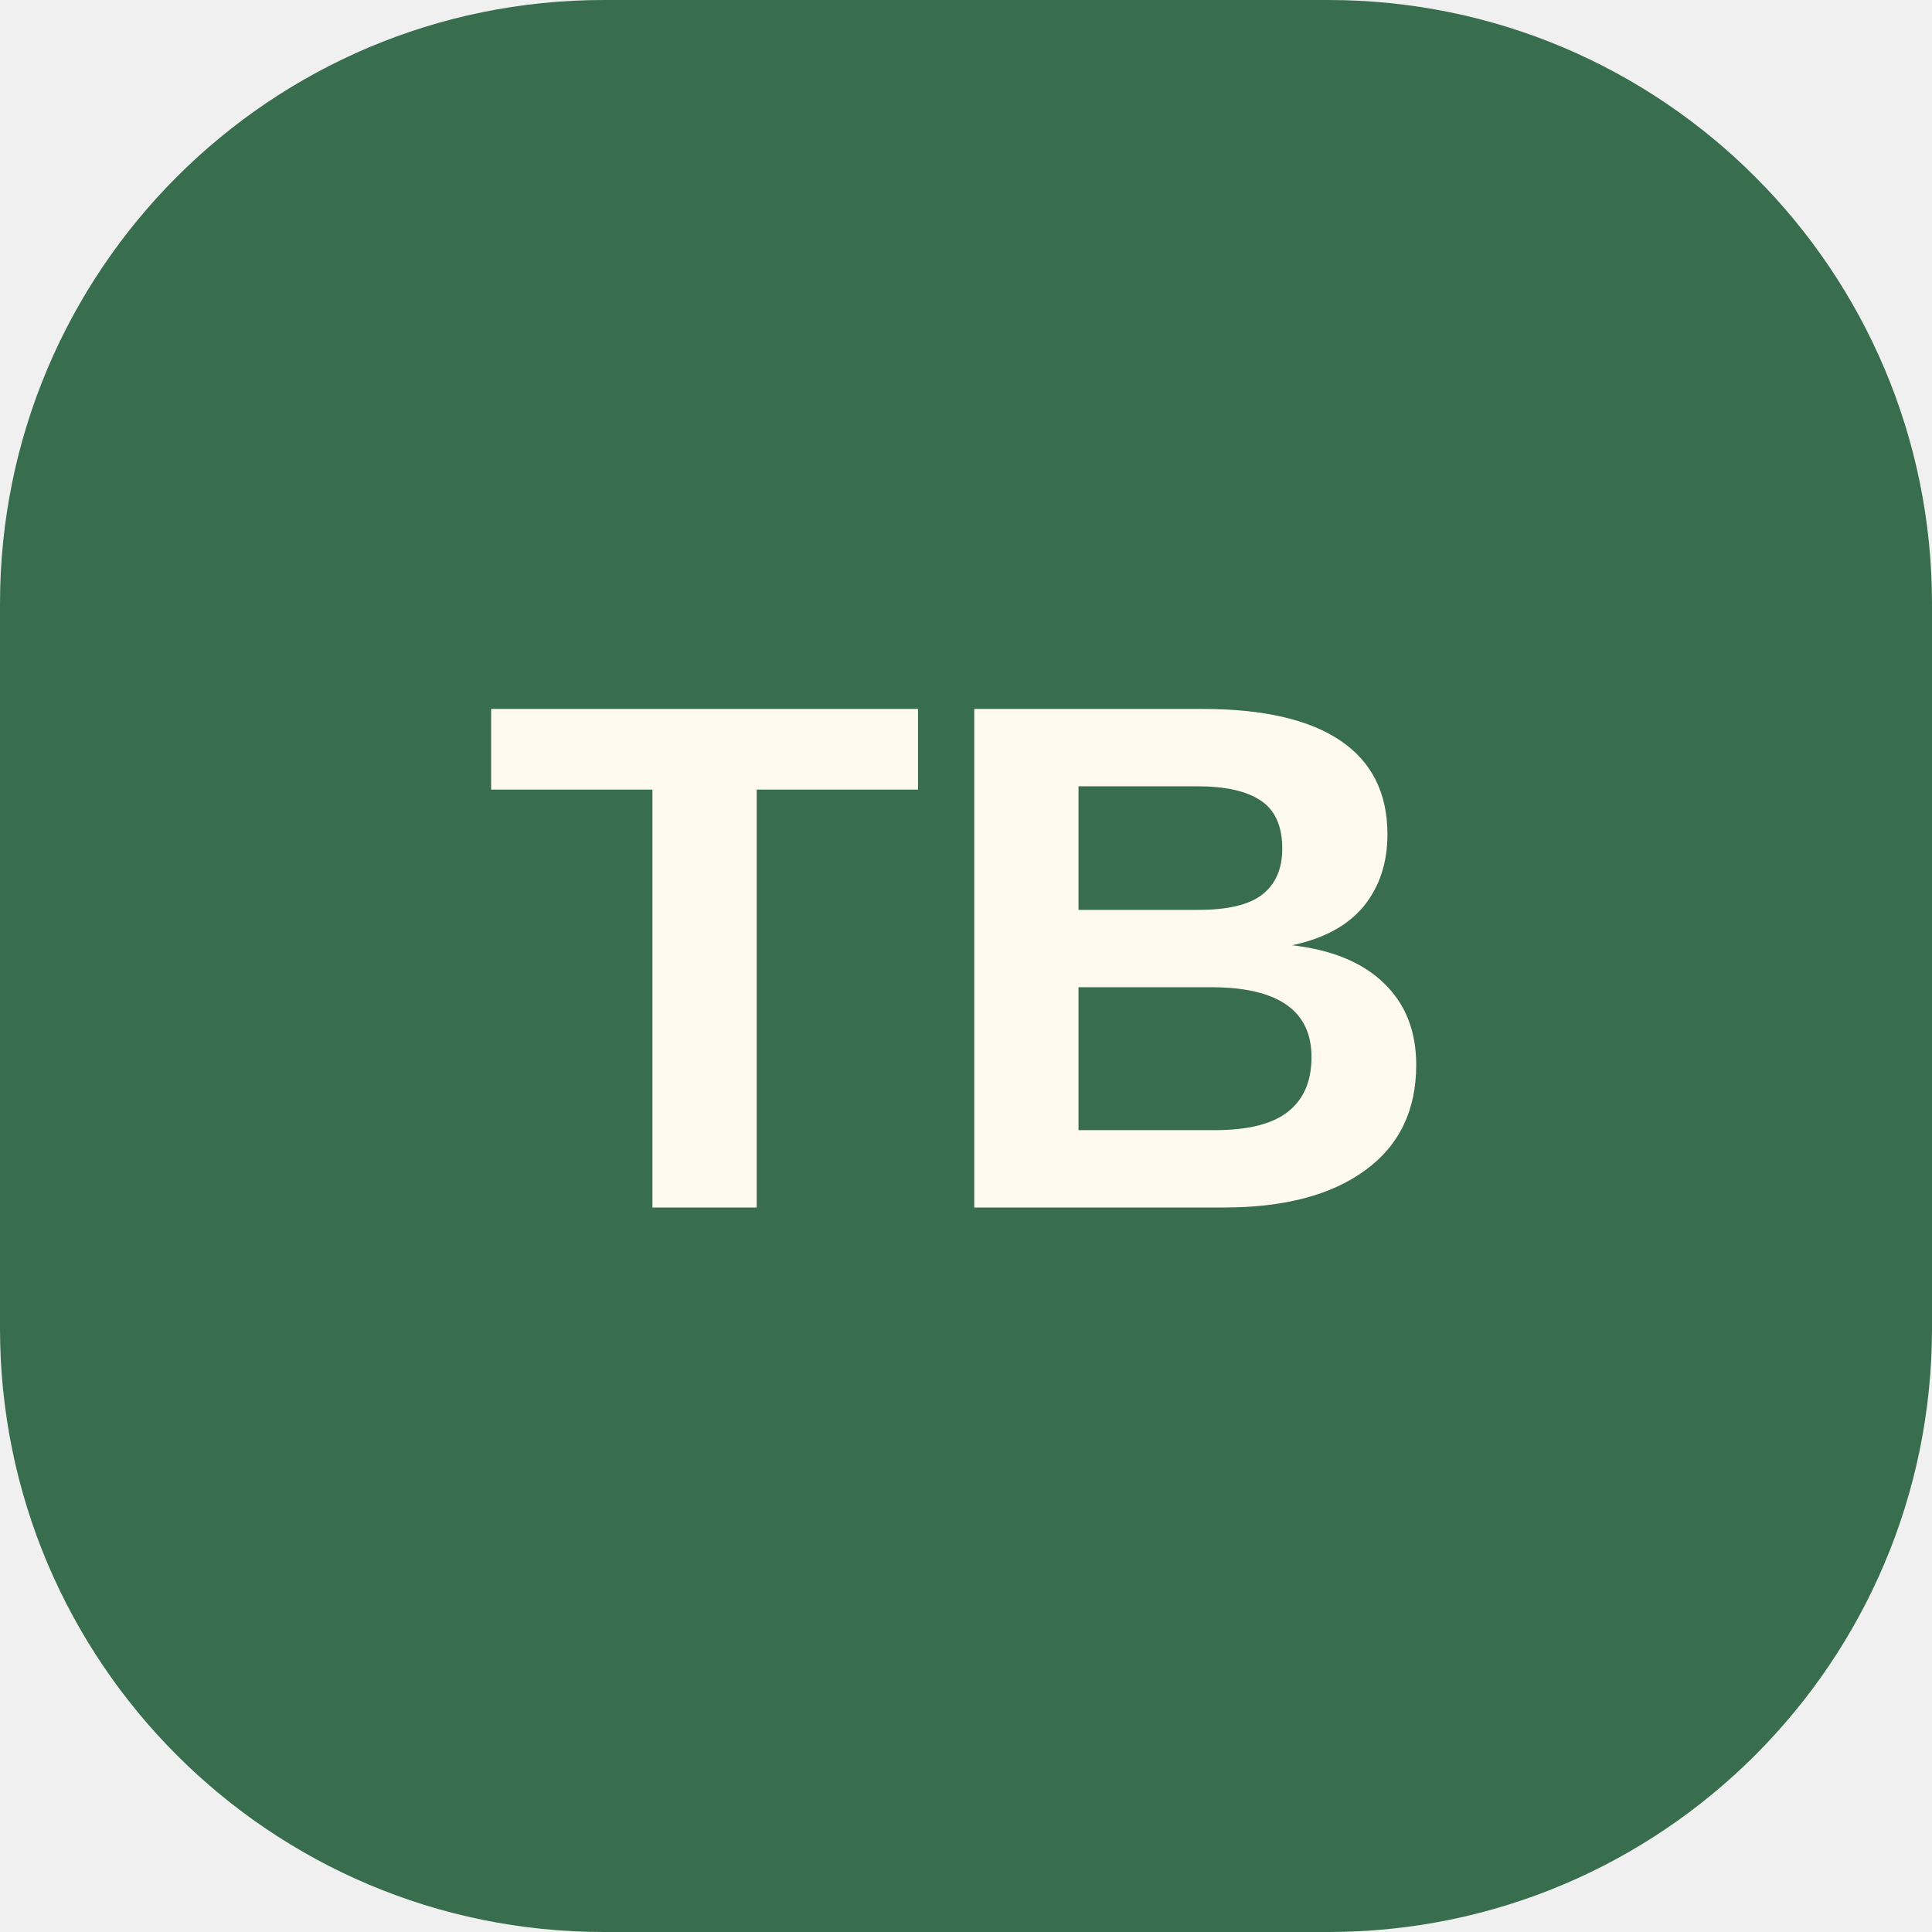
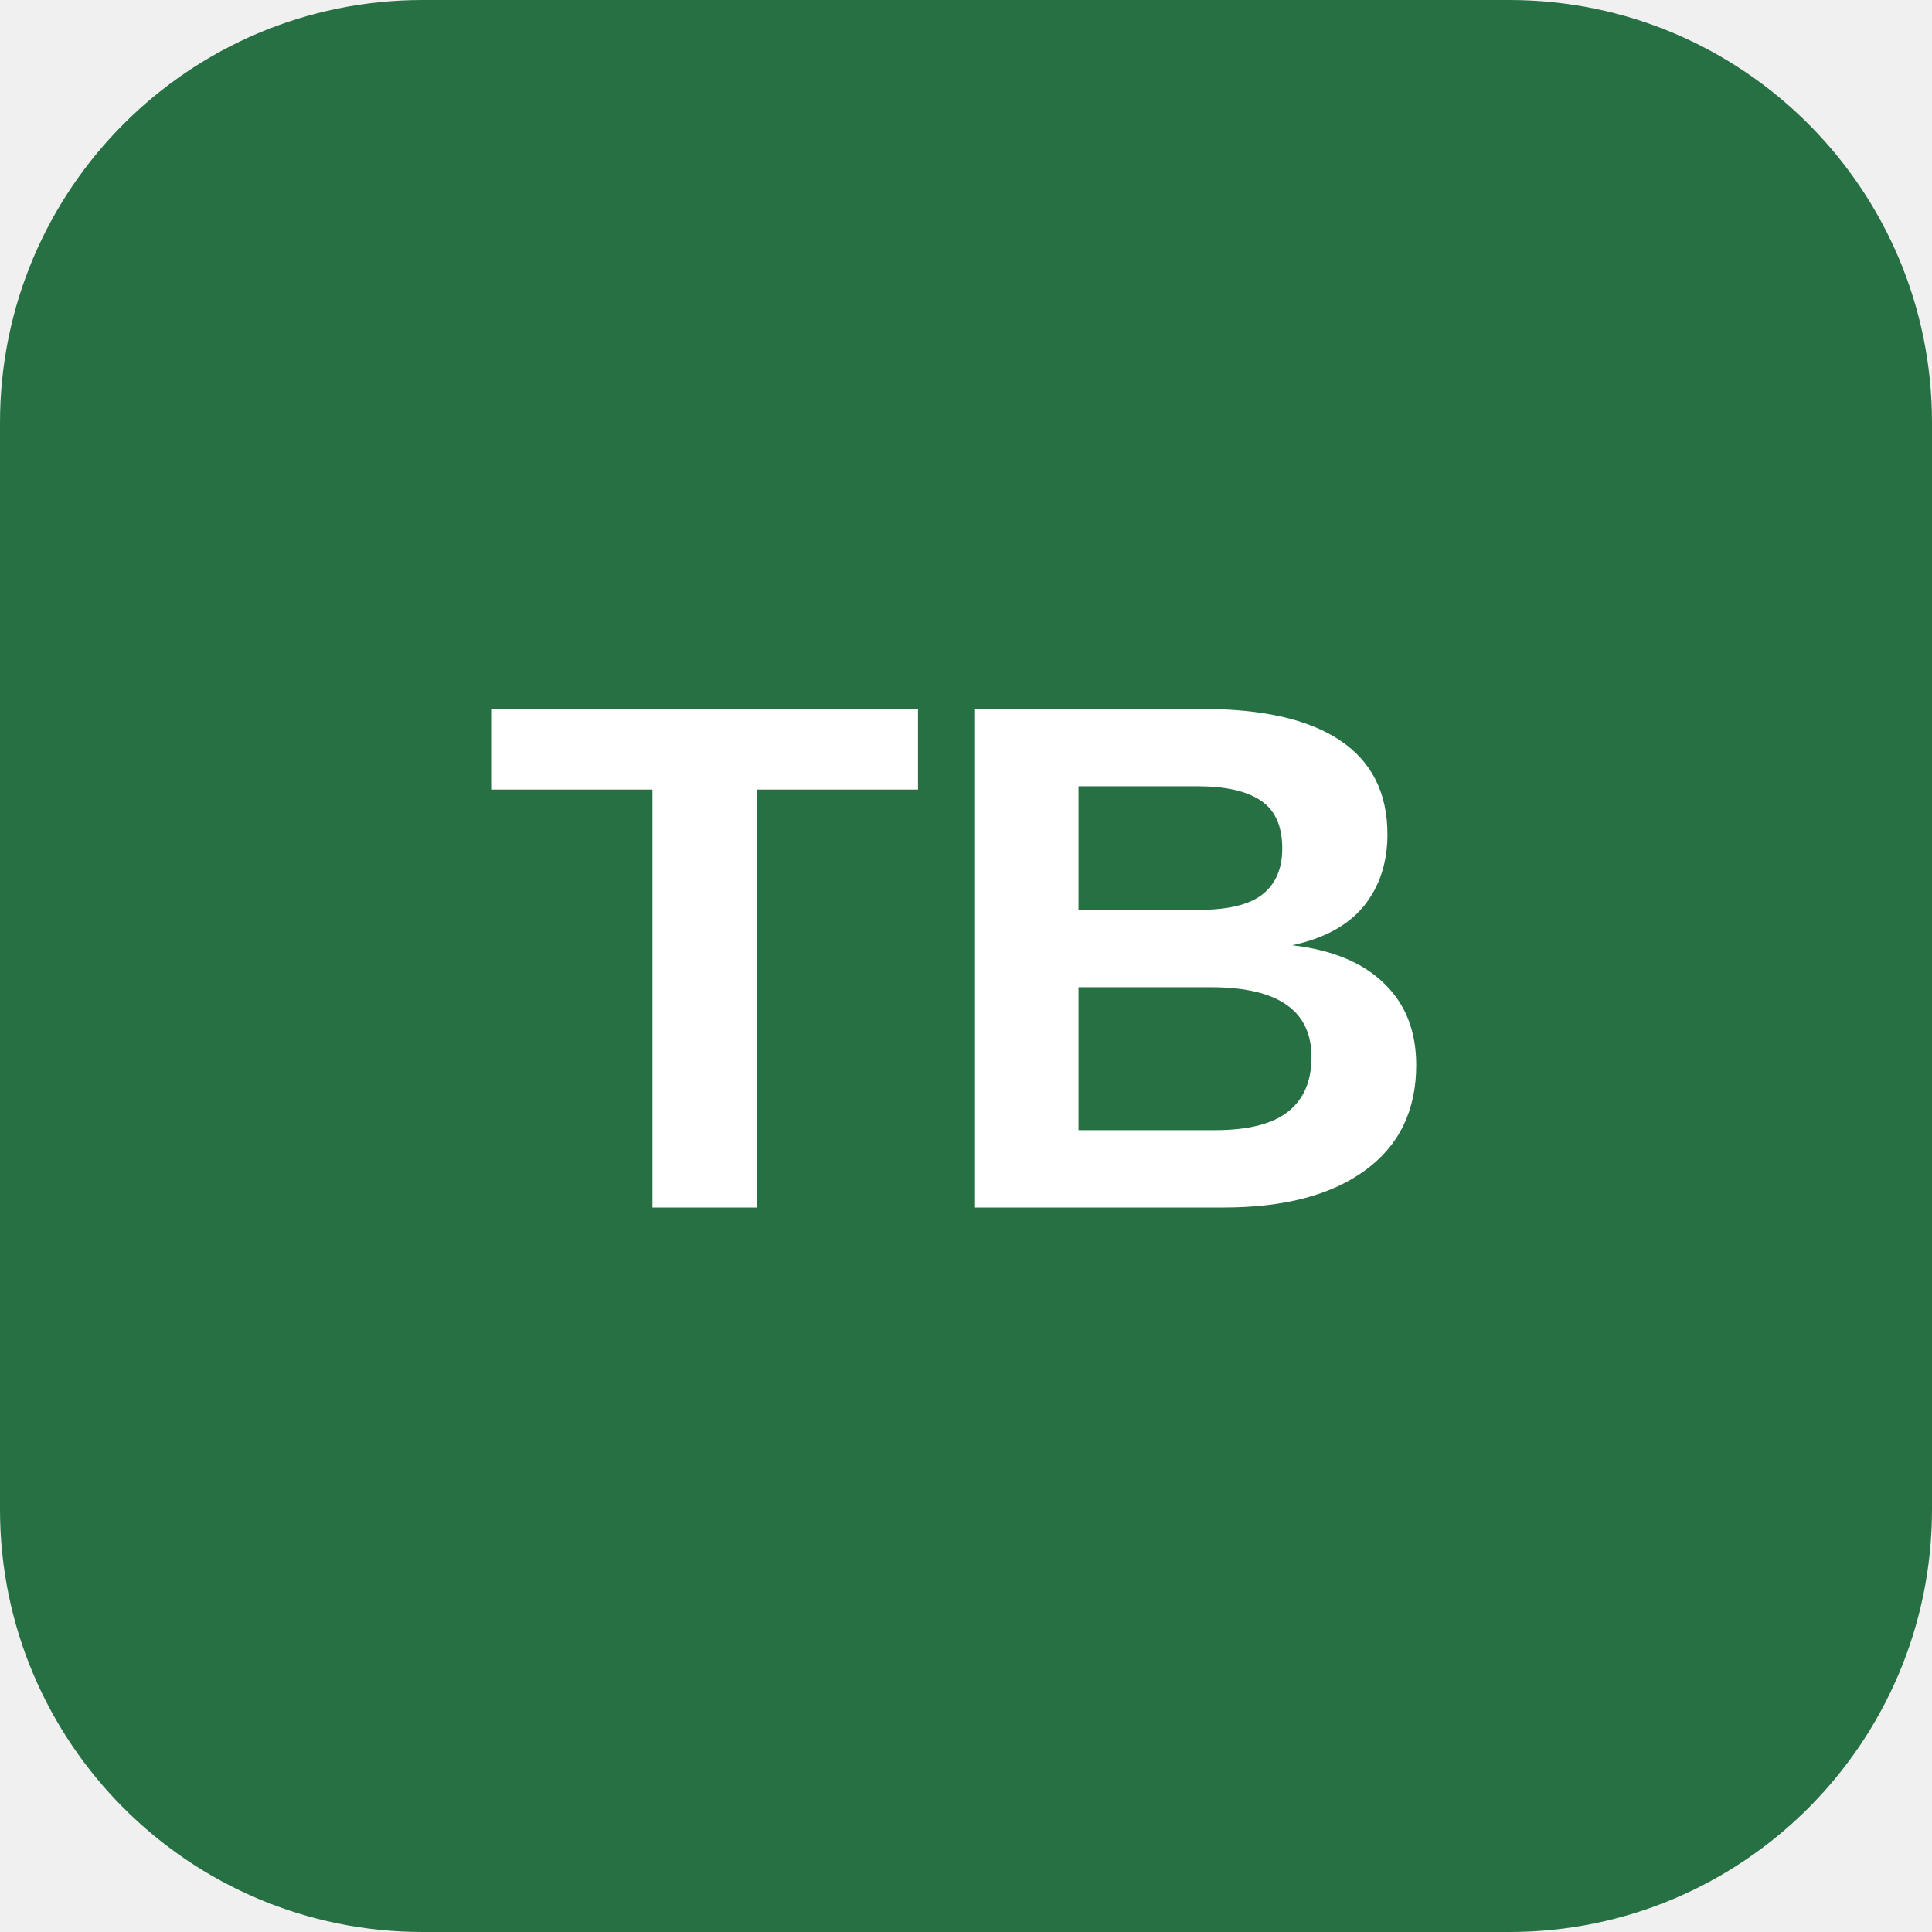
<svg xmlns="http://www.w3.org/2000/svg" viewBox="0 0 64 64">
-   <rect width="64" height="64" rx="20" fill="#386e4d" />
-   <text x="32" y="40" text-anchor="middle" font-family="Arial,sans-serif" font-weight="700" font-size="24" fill="#fffaf0">TB</text>
+   <rect width="64" height="64" rx="14" fill="#267044" />
+   <text x="32" y="40" text-anchor="middle" font-family="Arial,sans-serif" font-weight="700" font-size="24" fill="#ffffff">TB</text>
</svg>
